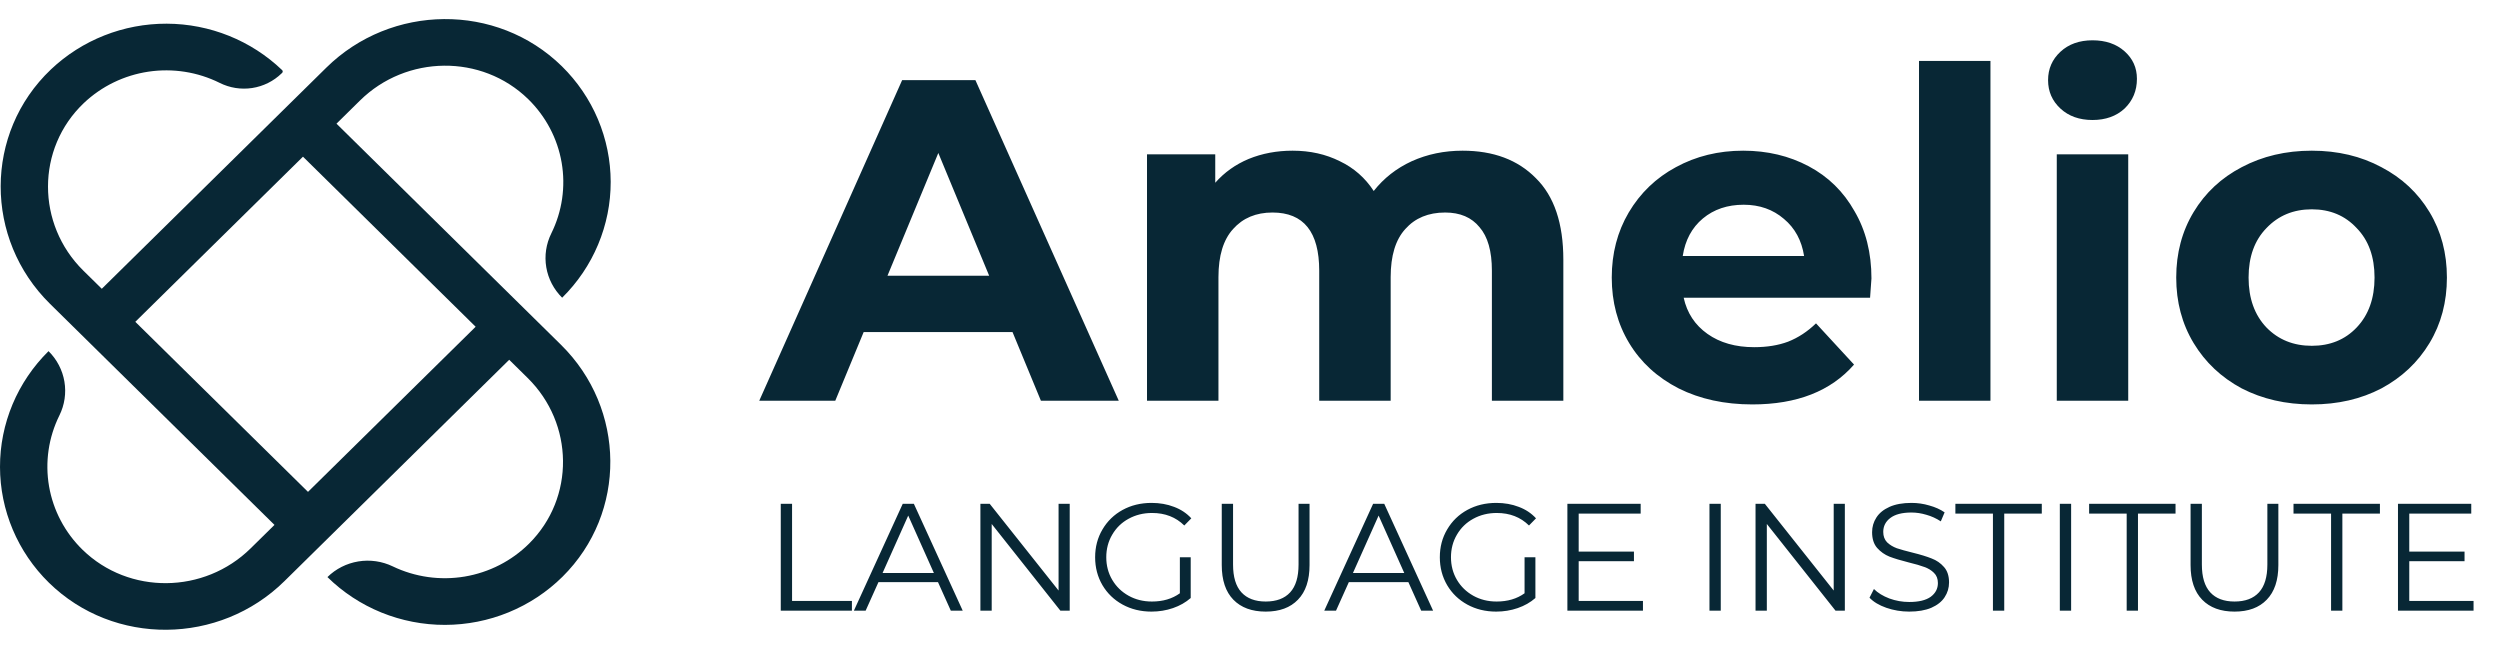
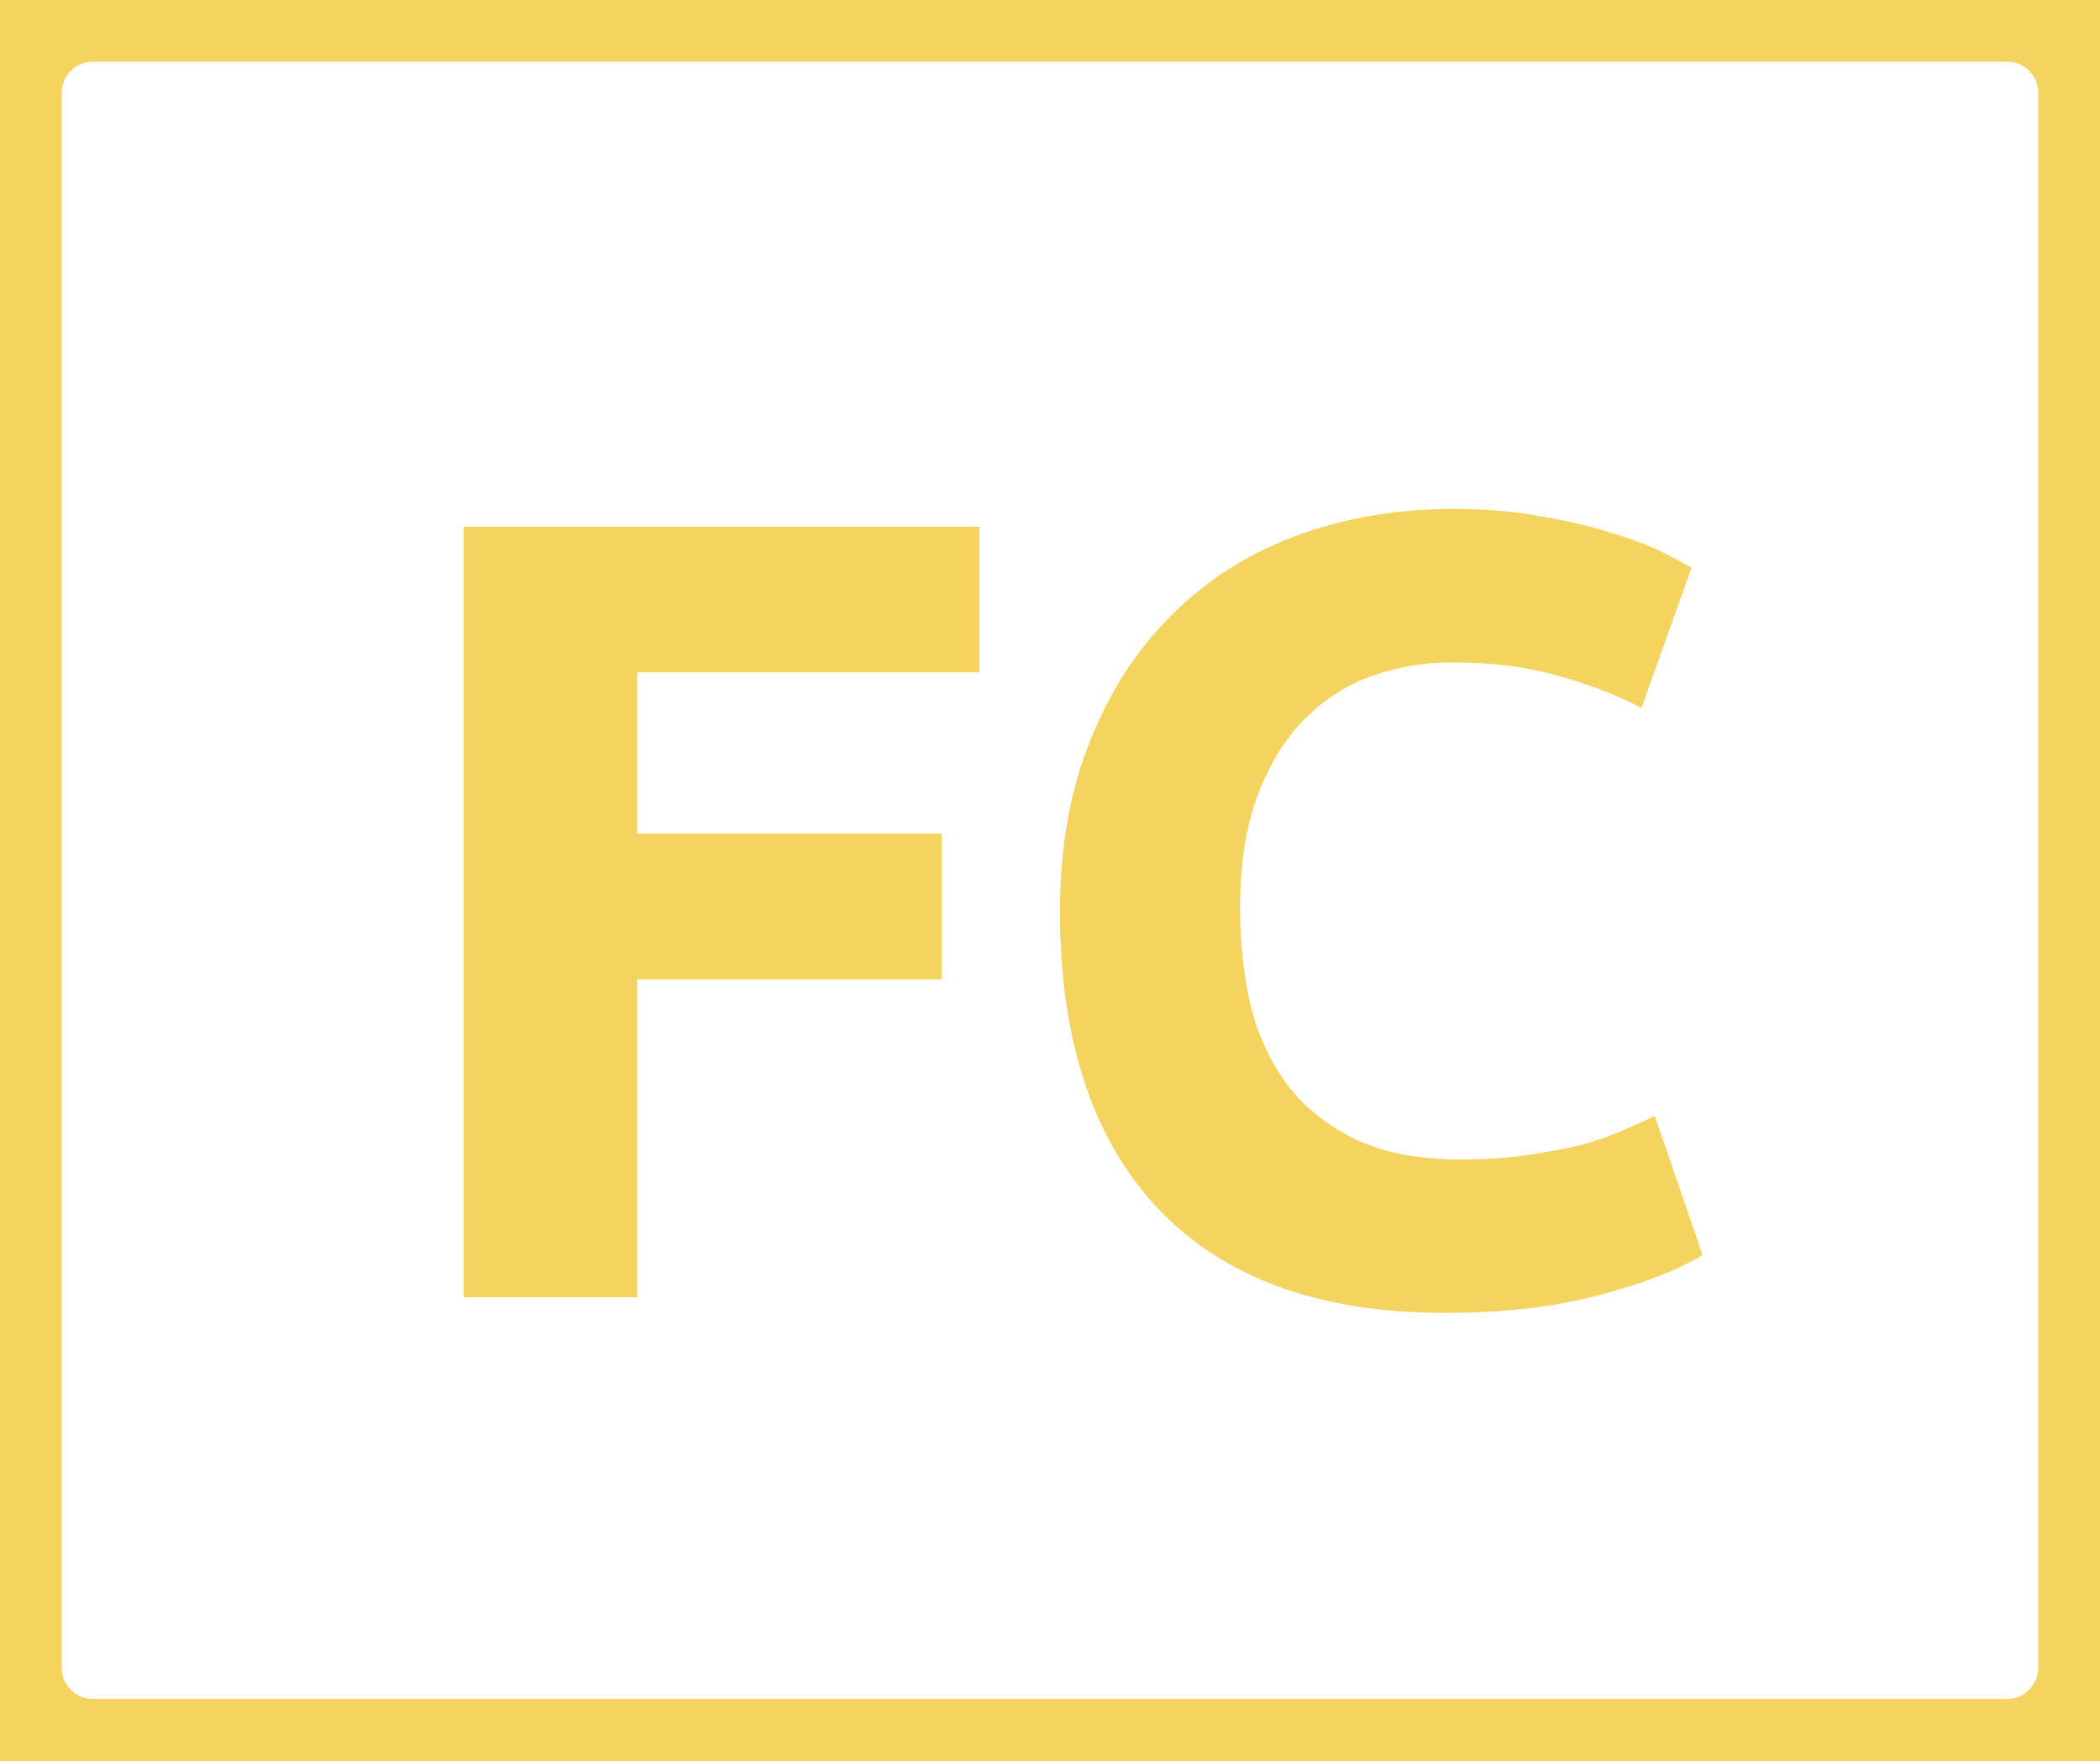
- <svg xmlns="http://www.w3.org/2000/svg" width="131" height="34" viewBox="0 0 131 34" version="1.0" fill="none">
-   <path d="M17.632 6.48L18.867 5.264C21.291 2.877 25.237 2.818 27.674 5.191C28.598 6.093 29.212 7.256 29.43 8.519C29.647 9.782 29.458 11.08 28.888 12.231C28.615 12.781 28.523 13.401 28.625 14.005C28.727 14.609 29.018 15.166 29.457 15.6C30.265 14.802 30.905 13.856 31.341 12.814C31.778 11.773 32.002 10.658 32 9.531C31.998 8.405 31.771 7.29 31.332 6.249C30.893 5.209 30.25 4.265 29.44 3.47C26.031 0.131 20.498 0.198 17.099 3.545L5.334 15.132L4.366 14.18C1.902 11.752 1.886 7.784 4.394 5.399C5.323 4.519 6.506 3.945 7.78 3.755C9.054 3.566 10.356 3.77 11.507 4.341C12.033 4.606 12.63 4.701 13.213 4.612C13.796 4.523 14.336 4.254 14.756 3.845L14.786 3.816C14.795 3.807 14.802 3.796 14.807 3.784C14.812 3.772 14.815 3.759 14.815 3.746C14.815 3.733 14.812 3.72 14.807 3.708C14.802 3.696 14.795 3.685 14.786 3.676C13.166 2.122 10.996 1.248 8.735 1.241C6.474 1.234 4.298 2.094 2.669 3.638C-0.841 6.975 -0.828 12.524 2.621 15.921L14.383 27.505L13.133 28.735C10.71 31.123 6.763 31.182 4.326 28.808C3.402 27.907 2.788 26.743 2.57 25.481C2.353 24.218 2.542 22.92 3.112 21.769C3.385 21.219 3.477 20.599 3.375 19.995C3.273 19.391 2.982 18.833 2.543 18.4C1.735 19.198 1.095 20.144 0.658 21.185C0.222 22.227 -0.002 23.342 8.74824e-06 24.469C0.002 25.595 0.229 26.71 0.668 27.75C1.107 28.79 1.75 29.735 2.56 30.53C5.969 33.869 11.502 33.802 14.902 30.454L26.682 18.852L27.652 19.808C30.076 22.196 30.136 26.082 27.726 28.483C26.811 29.393 25.63 29.997 24.348 30.212C23.066 30.426 21.748 30.24 20.579 29.678C20.02 29.409 19.39 29.318 18.777 29.419C18.164 29.52 17.597 29.806 17.158 30.239C17.967 31.035 18.928 31.666 19.985 32.096C21.043 32.525 22.175 32.746 23.319 32.744C24.463 32.742 25.595 32.519 26.651 32.086C27.707 31.653 28.666 31.02 29.474 30.222C32.863 26.865 32.796 21.415 29.397 18.068L17.632 6.48ZM16.139 25.774L7.09 16.863L15.876 8.21L24.924 17.122L16.139 25.774Z" fill="#082735" />
-   <path d="M53.056 17.4H45.256L43.768 21H39.784L47.272 4.2H51.112L58.624 21H54.544L53.056 17.4ZM51.832 14.448L49.168 8.016L46.504 14.448H51.832ZM76.639 7.896C78.255 7.896 79.535 8.376 80.479 9.336C81.439 10.28 81.919 11.704 81.919 13.608V21H78.175V14.184C78.175 13.16 77.959 12.4 77.527 11.904C77.111 11.392 76.511 11.136 75.727 11.136C74.847 11.136 74.151 11.424 73.639 12C73.127 12.56 72.871 13.4 72.871 14.52V21H69.127V14.184C69.127 12.152 68.311 11.136 66.679 11.136C65.815 11.136 65.127 11.424 64.615 12C64.103 12.56 63.847 13.4 63.847 14.52V21H60.103V8.088H63.679V9.576C64.159 9.032 64.743 8.616 65.431 8.328C66.135 8.04 66.903 7.896 67.735 7.896C68.647 7.896 69.471 8.08 70.207 8.448C70.943 8.8 71.535 9.32 71.983 10.008C72.511 9.336 73.175 8.816 73.975 8.448C74.791 8.08 75.679 7.896 76.639 7.896ZM98.064 14.592C98.064 14.64 98.04 14.976 97.992 15.6H88.224C88.4 16.4 88.816 17.032 89.472 17.496C90.127 17.96 90.944 18.192 91.919 18.192C92.591 18.192 93.183 18.096 93.695 17.904C94.224 17.696 94.712 17.376 95.159 16.944L97.151 19.104C95.936 20.496 94.159 21.192 91.823 21.192C90.368 21.192 89.079 20.912 87.96 20.352C86.84 19.776 85.975 18.984 85.368 17.976C84.76 16.968 84.456 15.824 84.456 14.544C84.456 13.28 84.751 12.144 85.344 11.136C85.951 10.112 86.775 9.32 87.816 8.76C88.871 8.184 90.047 7.896 91.344 7.896C92.608 7.896 93.751 8.168 94.775 8.712C95.799 9.256 96.6 10.04 97.175 11.064C97.767 12.072 98.064 13.248 98.064 14.592ZM91.368 10.728C90.519 10.728 89.808 10.968 89.231 11.448C88.656 11.928 88.303 12.584 88.175 13.416H94.535C94.407 12.6 94.055 11.952 93.48 11.472C92.903 10.976 92.2 10.728 91.368 10.728ZM100.556 3.192H104.3V21H100.556V3.192ZM107.775 8.088H111.519V21H107.775V8.088ZM109.647 6.288C108.959 6.288 108.399 6.088 107.967 5.688C107.535 5.288 107.319 4.792 107.319 4.2C107.319 3.608 107.535 3.112 107.967 2.712C108.399 2.312 108.959 2.112 109.647 2.112C110.335 2.112 110.895 2.304 111.327 2.688C111.759 3.072 111.975 3.552 111.975 4.128C111.975 4.752 111.759 5.272 111.327 5.688C110.895 6.088 110.335 6.288 109.647 6.288ZM121.138 21.192C119.778 21.192 118.554 20.912 117.466 20.352C116.394 19.776 115.554 18.984 114.946 17.976C114.338 16.968 114.034 15.824 114.034 14.544C114.034 13.264 114.338 12.12 114.946 11.112C115.554 10.104 116.394 9.32 117.466 8.76C118.554 8.184 119.778 7.896 121.138 7.896C122.498 7.896 123.714 8.184 124.786 8.76C125.858 9.32 126.698 10.104 127.306 11.112C127.914 12.12 128.218 13.264 128.218 14.544C128.218 15.824 127.914 16.968 127.306 17.976C126.698 18.984 125.858 19.776 124.786 20.352C123.714 20.912 122.498 21.192 121.138 21.192ZM121.138 18.12C122.098 18.12 122.882 17.8 123.49 17.16C124.114 16.504 124.426 15.632 124.426 14.544C124.426 13.456 124.114 12.592 123.49 11.952C122.882 11.296 122.098 10.968 121.138 10.968C120.178 10.968 119.386 11.296 118.762 11.952C118.138 12.592 117.826 13.456 117.826 14.544C117.826 15.632 118.138 16.504 118.762 17.16C119.386 17.8 120.178 18.12 121.138 18.12Z" fill="#082735" />
-   <path d="M40.912 26.4H41.504V31.488H44.64V32H40.912V26.4ZM49.151 30.504H46.031L45.359 32H44.743L47.303 26.4H47.887L50.447 32H49.823L49.151 30.504ZM48.935 30.024L47.591 27.016L46.247 30.024H48.935ZM56.053 26.4V32H55.565L51.965 27.456V32H51.373V26.4H51.861L55.469 30.944V26.4H56.053ZM61.825 29.2H62.393V31.336C62.131 31.565 61.822 31.741 61.465 31.864C61.107 31.987 60.731 32.048 60.337 32.048C59.777 32.048 59.273 31.925 58.825 31.68C58.377 31.435 58.025 31.096 57.769 30.664C57.513 30.227 57.385 29.739 57.385 29.2C57.385 28.661 57.513 28.176 57.769 27.744C58.025 27.307 58.377 26.965 58.825 26.72C59.273 26.475 59.779 26.352 60.345 26.352C60.771 26.352 61.163 26.421 61.521 26.56C61.878 26.693 62.179 26.893 62.425 27.16L62.057 27.536C61.614 27.099 61.051 26.88 60.369 26.88C59.915 26.88 59.505 26.981 59.137 27.184C58.774 27.381 58.489 27.659 58.281 28.016C58.073 28.368 57.969 28.763 57.969 29.2C57.969 29.637 58.073 30.032 58.281 30.384C58.489 30.736 58.774 31.013 59.137 31.216C59.499 31.419 59.907 31.52 60.361 31.52C60.937 31.52 61.425 31.376 61.825 31.088V29.2ZM66.324 32.048C65.599 32.048 65.034 31.84 64.628 31.424C64.223 31.008 64.02 30.403 64.02 29.608V26.4H64.612V29.584C64.612 30.235 64.759 30.72 65.052 31.04C65.346 31.36 65.77 31.52 66.324 31.52C66.884 31.52 67.311 31.36 67.604 31.04C67.898 30.72 68.044 30.235 68.044 29.584V26.4H68.62V29.608C68.62 30.403 68.418 31.008 68.012 31.424C67.612 31.84 67.05 32.048 66.324 32.048ZM73.799 30.504H70.679L70.007 32H69.391L71.951 26.4H72.535L75.095 32H74.471L73.799 30.504ZM73.583 30.024L72.239 27.016L70.895 30.024H73.583ZM79.887 29.2H80.455V31.336C80.194 31.565 79.885 31.741 79.527 31.864C79.17 31.987 78.794 32.048 78.399 32.048C77.839 32.048 77.335 31.925 76.887 31.68C76.439 31.435 76.087 31.096 75.831 30.664C75.575 30.227 75.447 29.739 75.447 29.2C75.447 28.661 75.575 28.176 75.831 27.744C76.087 27.307 76.439 26.965 76.887 26.72C77.335 26.475 77.842 26.352 78.407 26.352C78.834 26.352 79.226 26.421 79.583 26.56C79.941 26.693 80.242 26.893 80.487 27.16L80.119 27.536C79.677 27.099 79.114 26.88 78.431 26.88C77.978 26.88 77.567 26.981 77.199 27.184C76.837 27.381 76.551 27.659 76.343 28.016C76.135 28.368 76.031 28.763 76.031 29.2C76.031 29.637 76.135 30.032 76.343 30.384C76.551 30.736 76.837 31.013 77.199 31.216C77.562 31.419 77.97 31.52 78.423 31.52C78.999 31.52 79.487 31.376 79.887 31.088V29.2ZM86.091 31.488V32H82.131V26.4H85.971V26.912H82.723V28.904H85.619V29.408H82.723V31.488H86.091ZM89.576 26.4H90.168V32H89.576V26.4ZM96.67 26.4V32H96.182L92.582 27.456V32H91.99V26.4H92.478L96.086 30.944V26.4H96.67ZM100.042 32.048C99.626 32.048 99.226 31.981 98.842 31.848C98.463 31.715 98.17 31.539 97.962 31.32L98.194 30.864C98.397 31.067 98.666 31.232 99.002 31.36C99.338 31.483 99.685 31.544 100.042 31.544C100.543 31.544 100.919 31.453 101.17 31.272C101.421 31.085 101.546 30.845 101.546 30.552C101.546 30.328 101.477 30.149 101.338 30.016C101.205 29.883 101.039 29.781 100.842 29.712C100.645 29.637 100.37 29.557 100.018 29.472C99.597 29.365 99.261 29.264 99.01 29.168C98.759 29.067 98.543 28.915 98.362 28.712C98.186 28.509 98.098 28.235 98.098 27.888C98.098 27.605 98.173 27.349 98.322 27.12C98.471 26.885 98.701 26.699 99.01 26.56C99.319 26.421 99.703 26.352 100.162 26.352C100.482 26.352 100.794 26.397 101.098 26.488C101.407 26.573 101.674 26.693 101.898 26.848L101.698 27.32C101.463 27.165 101.213 27.051 100.946 26.976C100.679 26.896 100.418 26.856 100.162 26.856C99.671 26.856 99.301 26.952 99.05 27.144C98.805 27.331 98.682 27.573 98.682 27.872C98.682 28.096 98.749 28.277 98.882 28.416C99.021 28.549 99.191 28.653 99.394 28.728C99.602 28.797 99.879 28.875 100.226 28.96C100.637 29.061 100.967 29.163 101.218 29.264C101.474 29.36 101.69 29.509 101.866 29.712C102.042 29.909 102.13 30.179 102.13 30.52C102.13 30.803 102.053 31.061 101.898 31.296C101.749 31.525 101.517 31.709 101.202 31.848C100.887 31.981 100.501 32.048 100.042 32.048ZM104.43 26.912H102.462V26.4H106.99V26.912H105.022V32H104.43V26.912ZM107.935 26.4H108.527V32H107.935V26.4ZM111.438 26.912H109.47V26.4H113.998V26.912H112.03V32H111.438V26.912ZM117.09 32.048C116.365 32.048 115.799 31.84 115.394 31.424C114.989 31.008 114.786 30.403 114.786 29.608V26.4H115.378V29.584C115.378 30.235 115.525 30.72 115.818 31.04C116.111 31.36 116.535 31.52 117.09 31.52C117.65 31.52 118.077 31.36 118.37 31.04C118.663 30.72 118.81 30.235 118.81 29.584V26.4H119.386V29.608C119.386 30.403 119.183 31.008 118.778 31.424C118.378 31.84 117.815 32.048 117.09 32.048ZM122.148 26.912H120.18V26.4H124.708V26.912H122.74V32H122.148V26.912ZM129.614 31.488V32H125.654V26.4H129.494V26.912H126.246V28.904H129.142V29.408H126.246V31.488H129.614Z" fill="#082735" />
+ <svg xmlns="http://www.w3.org/2000/svg" width="68" height="57" viewBox="0 0 68 57" fill="none">
+   <path d="M15.013 42V17.052H31.717V21.768H20.629V26.988H30.493V31.704H20.629V42H15.013ZM46.779 42.504C42.723 42.504 39.627 41.376 37.491 39.12C35.379 36.864 34.323 33.66 34.323 29.508C34.323 27.444 34.647 25.608 35.295 24C35.943 22.368 36.831 21 37.959 19.896C39.087 18.768 40.431 17.916 41.991 17.34C43.551 16.764 45.243 16.476 47.067 16.476C48.123 16.476 49.083 16.56 49.947 16.728C50.811 16.872 51.567 17.052 52.215 17.268C52.863 17.46 53.403 17.664 53.835 17.88C54.267 18.096 54.579 18.264 54.771 18.384L53.151 22.92C52.383 22.512 51.483 22.164 50.451 21.876C49.443 21.588 48.291 21.444 46.995 21.444C46.131 21.444 45.279 21.588 44.439 21.876C43.623 22.164 42.891 22.632 42.243 23.28C41.619 23.904 41.115 24.72 40.731 25.728C40.347 26.736 40.155 27.96 40.155 29.4C40.155 30.552 40.275 31.632 40.515 32.64C40.779 33.624 41.187 34.476 41.739 35.196C42.315 35.916 43.059 36.492 43.971 36.924C44.883 37.332 45.987 37.536 47.283 37.536C48.099 37.536 48.831 37.488 49.479 37.392C50.127 37.296 50.703 37.188 51.207 37.068C51.711 36.924 52.155 36.768 52.539 36.6C52.923 36.432 53.271 36.276 53.583 36.132L55.131 40.632C54.339 41.112 53.223 41.544 51.783 41.928C50.343 42.312 48.675 42.504 46.779 42.504Z" fill="#F4D35E" />
+   <path d="M3 2H65V-2H3V2ZM66 3V54H70V3H66ZM65 55H3V59H65V55ZM2 54V3H-2V54H2ZM3 55C2.448 55 2 54.552 2 54H-2C-2 56.761 0.239 59 3 59V55ZM66 54C66 54.552 65.552 55 65 55V59C67.761 59 70 56.761 70 54H66ZM65 2C65.552 2 66 2.448 66 3H70C70 0.239 67.761 -2 65 -2V2ZM3 -2C0.239 -2 -2 0.239 -2 3H2C2 2.448 2.448 2 3 2V-2Z" fill="#F4D35E" />
</svg>
